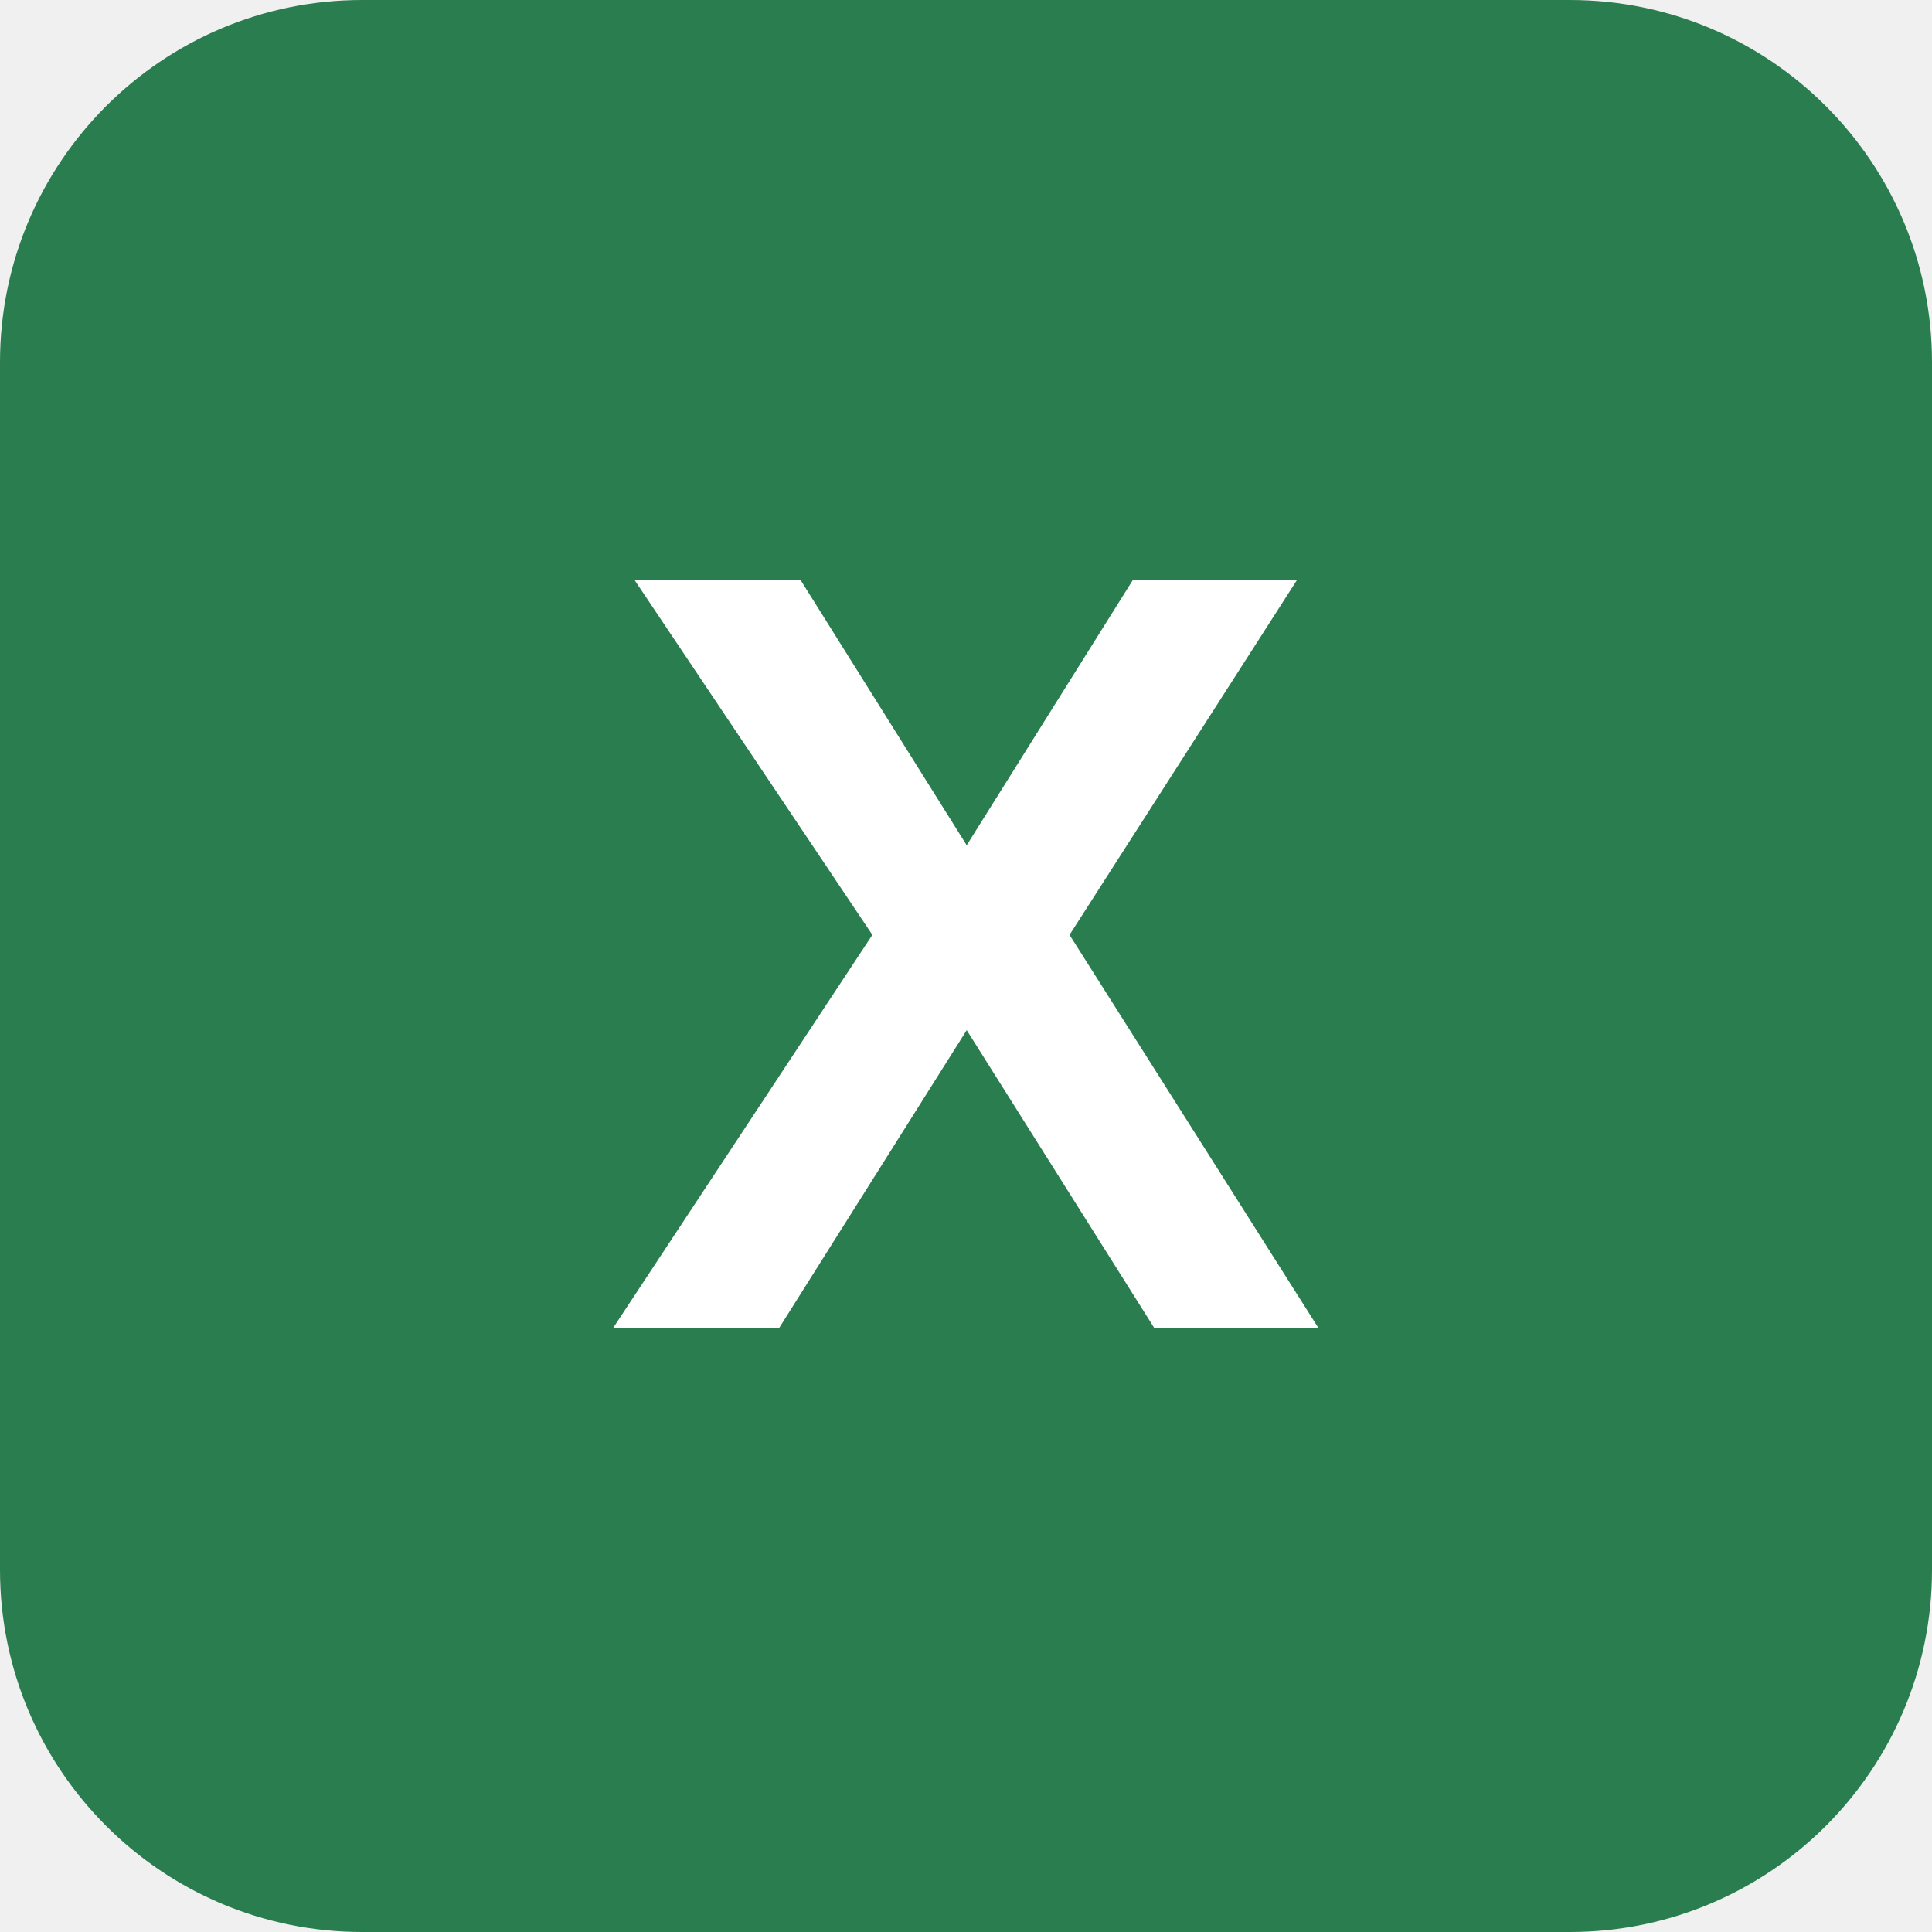
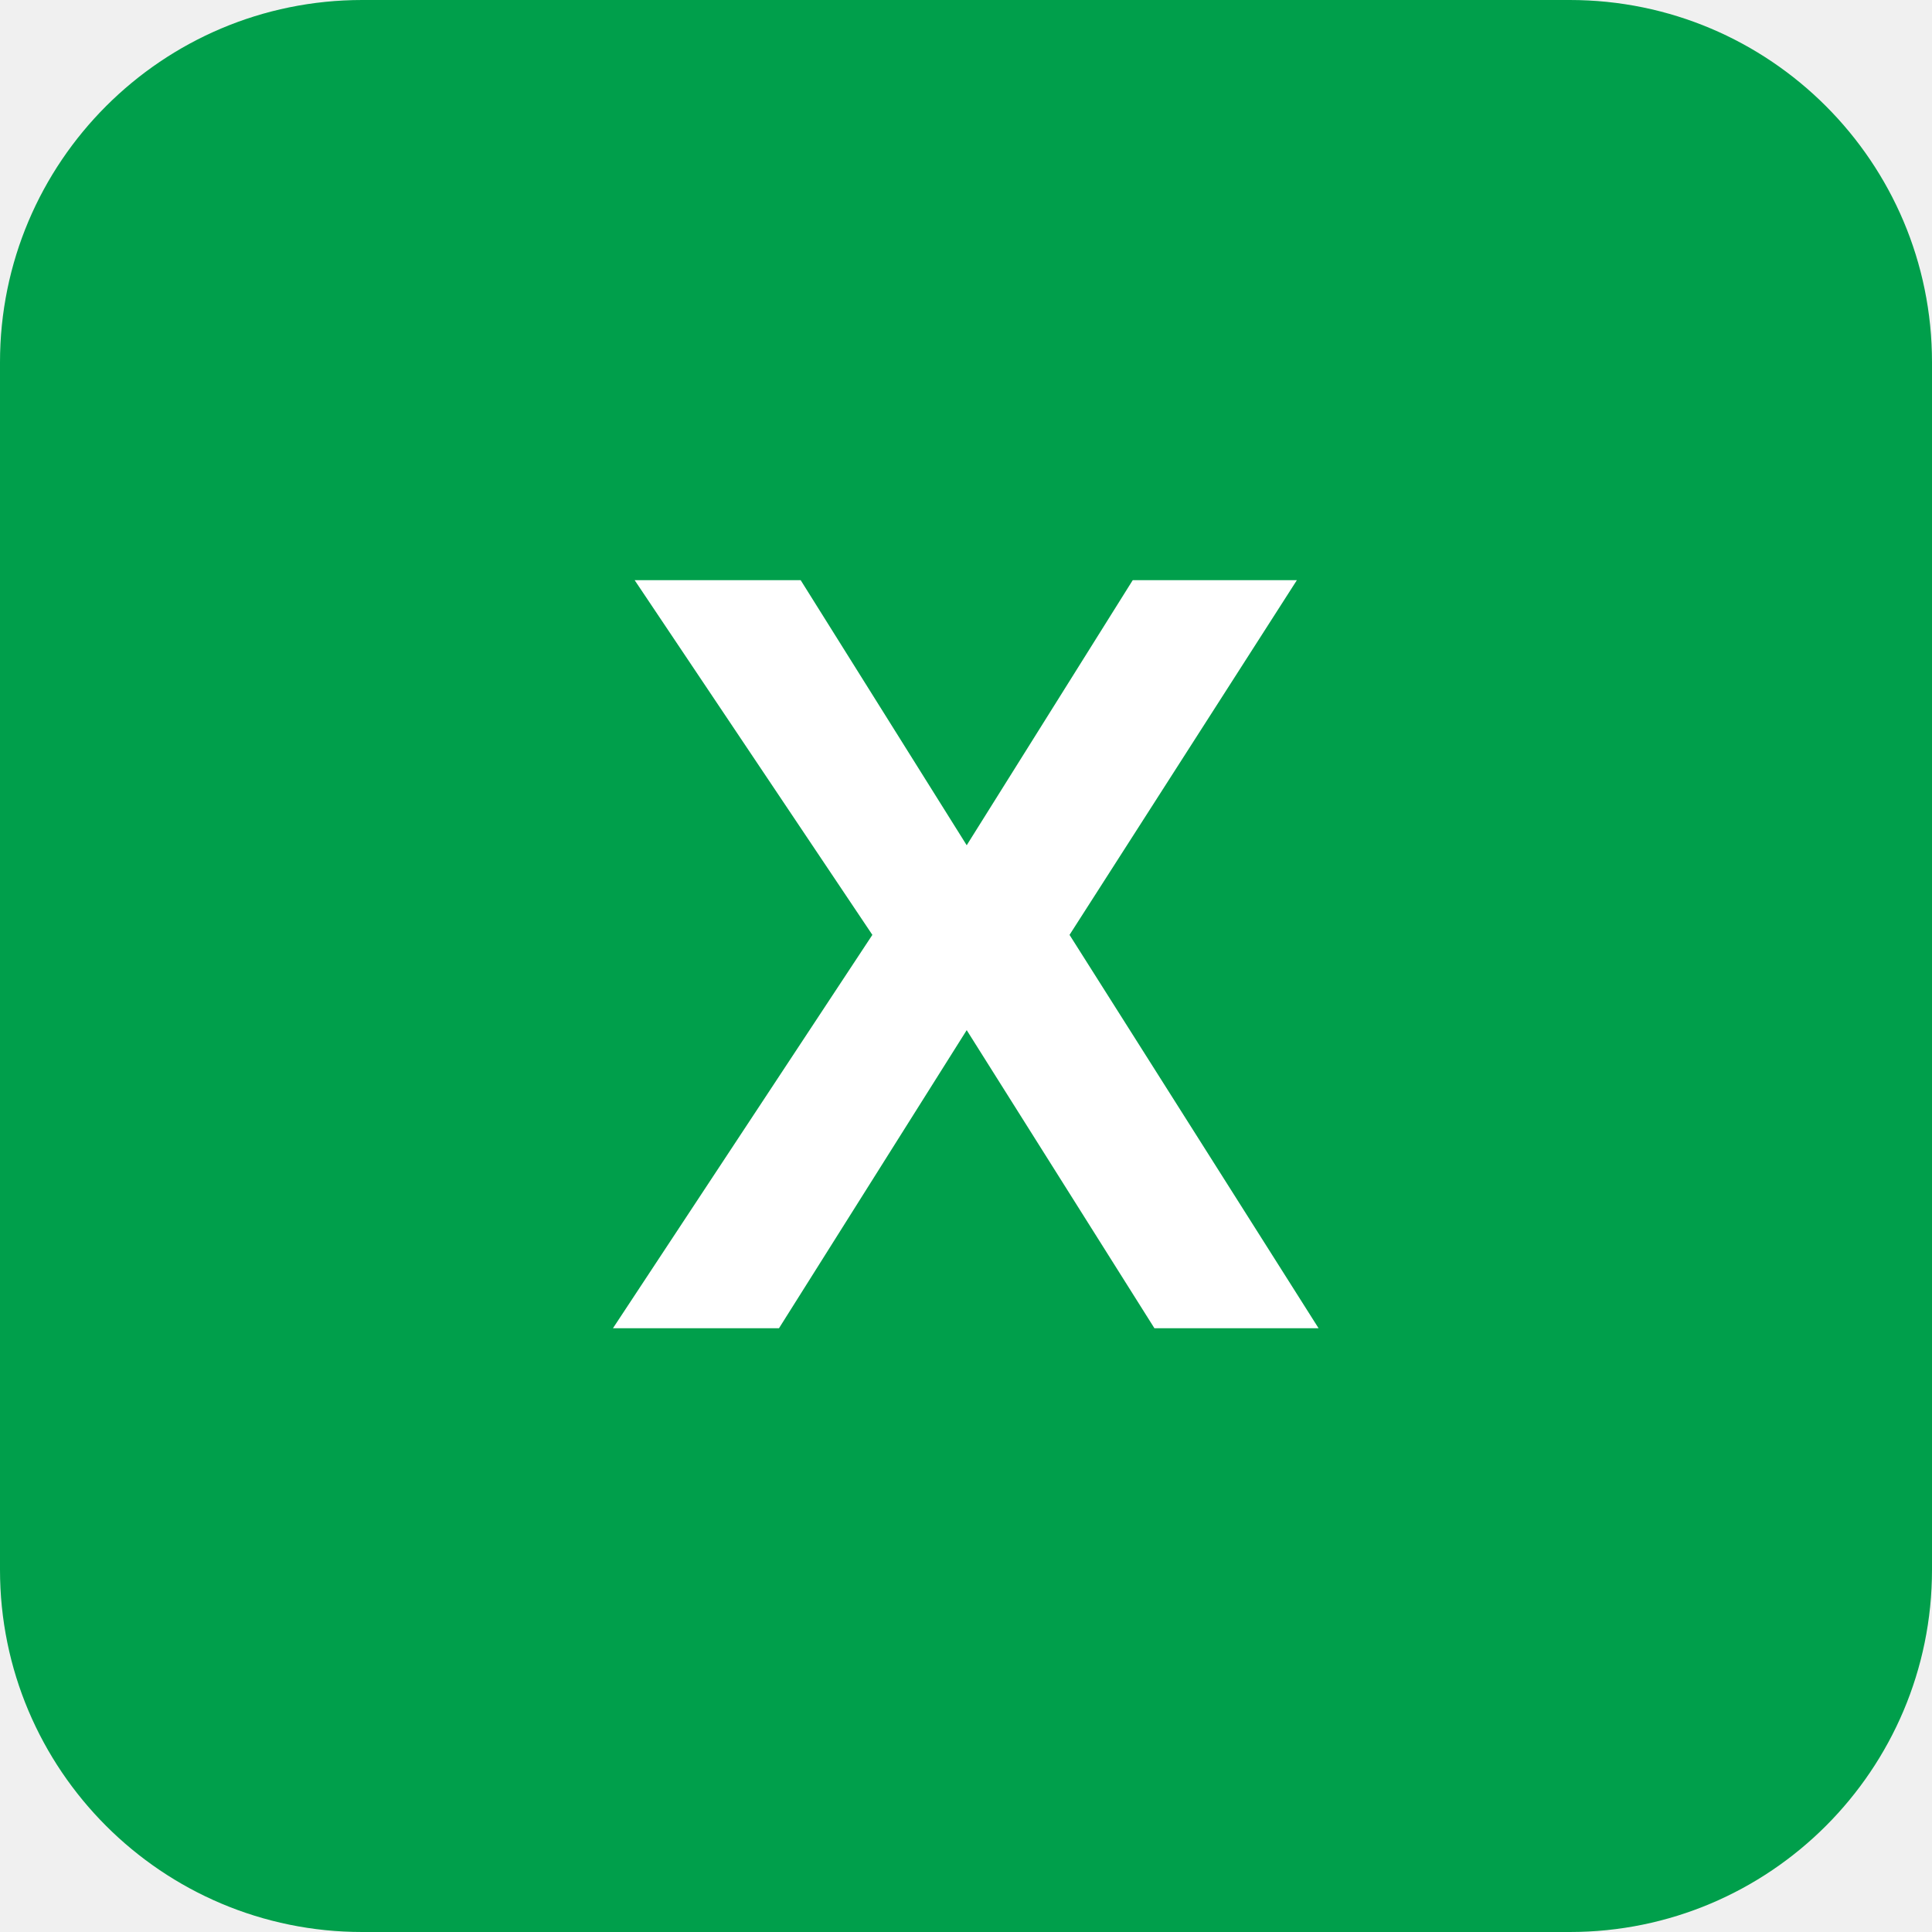
<svg xmlns="http://www.w3.org/2000/svg" viewBox="0 0 32 32">
-   <rect width="32" height="32" rx="6" fill="#2a7d4e" />
+   <rect width="32" height="32" rx="6" fill="#009f4b" />
  <text x="16" y="22" text-anchor="middle" font-family="Arial" font-weight="bold" font-size="18" fill="white">X</text>
</svg>
